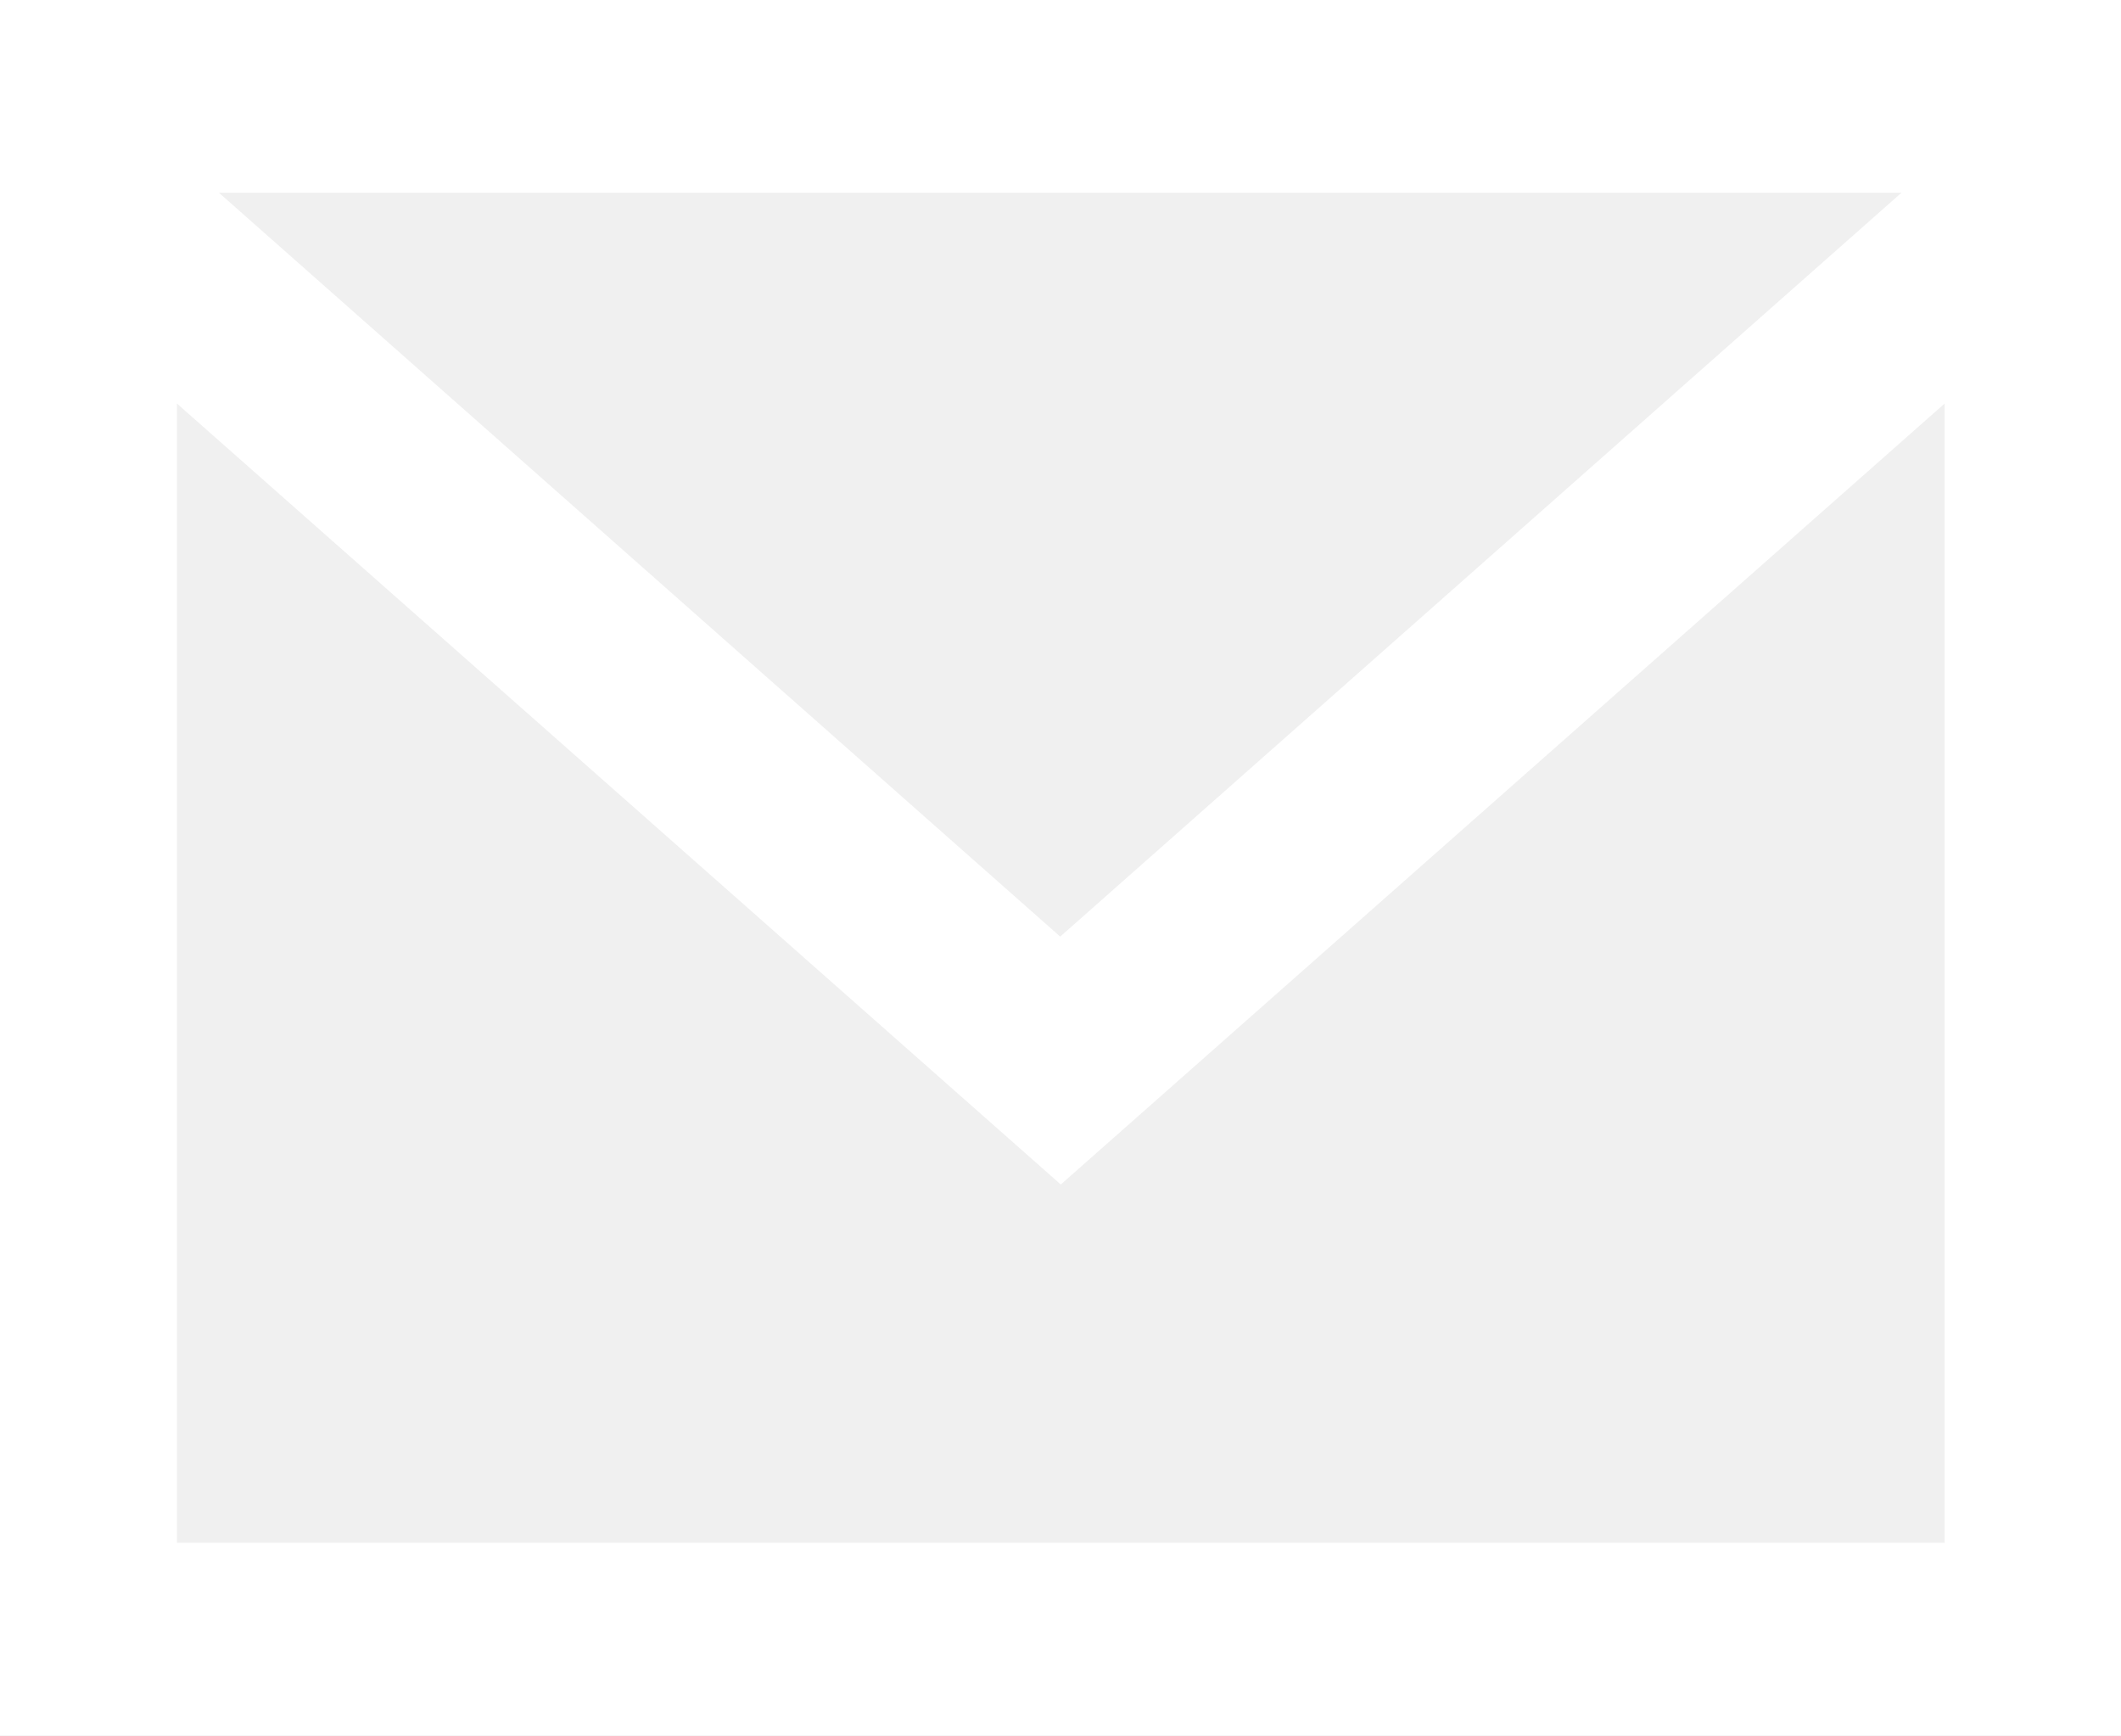
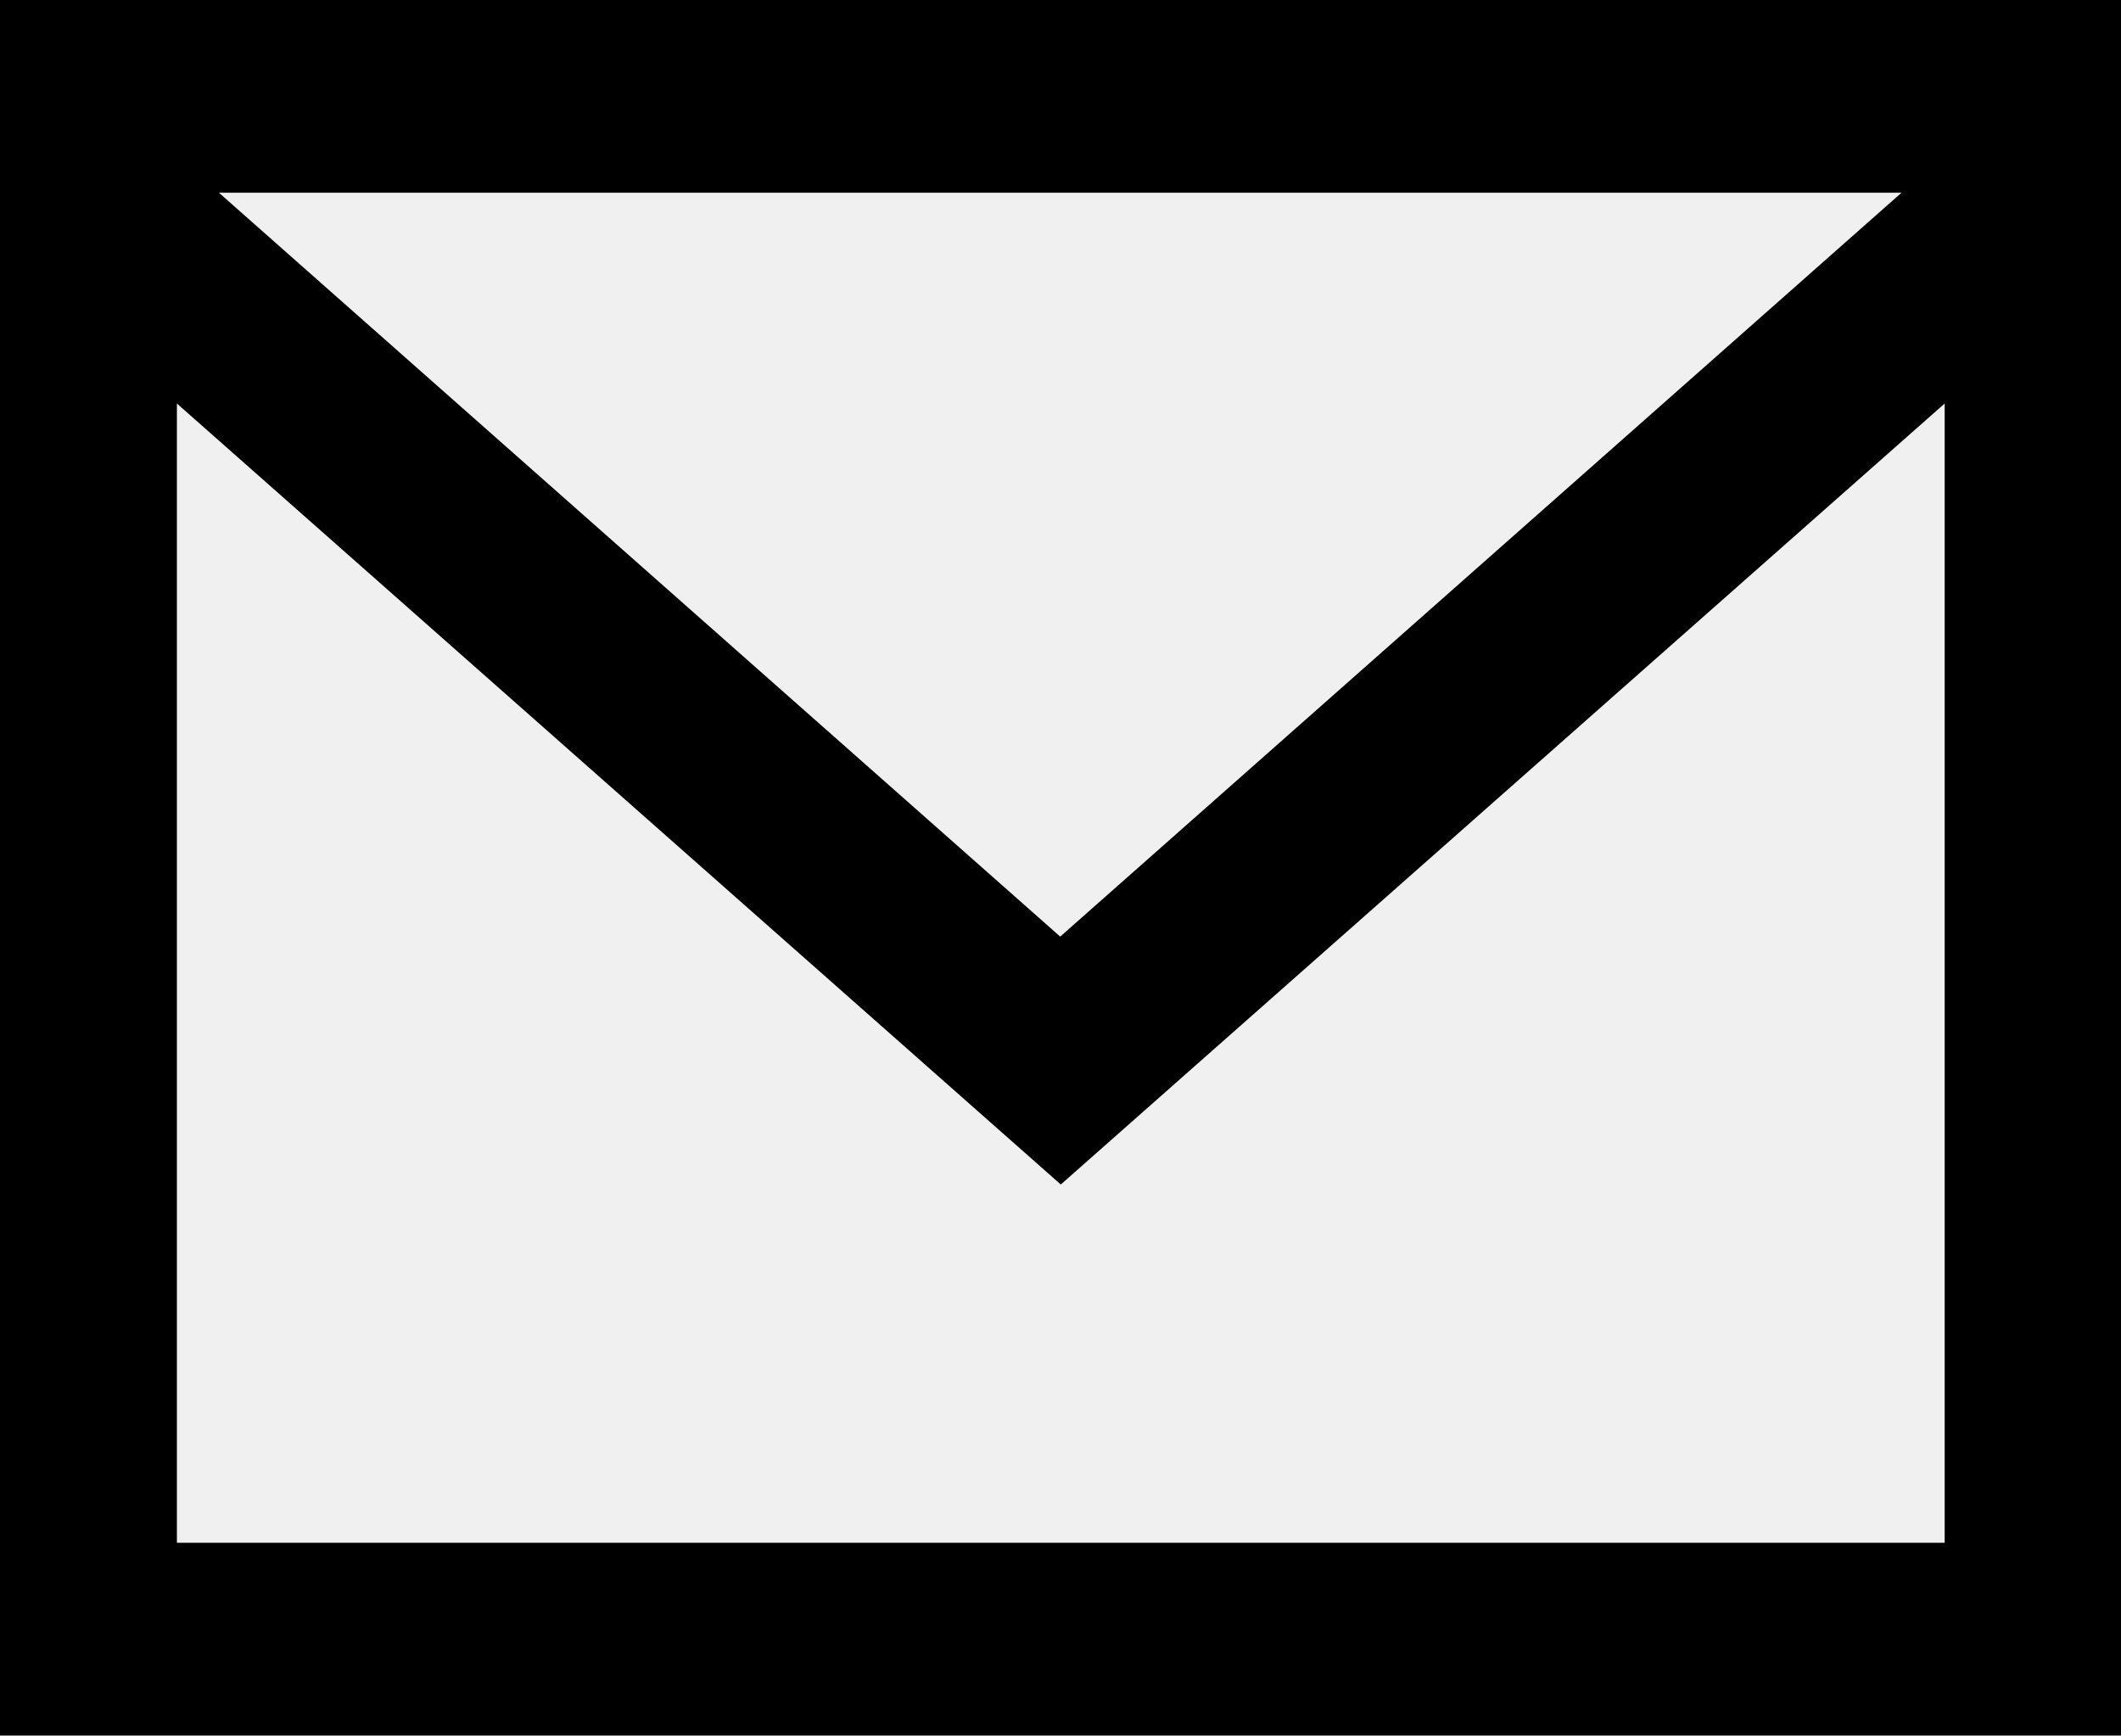
<svg xmlns="http://www.w3.org/2000/svg" width="100%" height="100%" viewBox="0 0 22 18" fill="none">
-   <path d="M0 18H22V0H0V18ZM19.723 1.999L10.997 9.714L2.271 1.999H19.723ZM1.835 16.001V4.185L11.003 12.285L20.171 4.185V16.001H1.841H1.835Z" fill="white" />
+   <path d="M0 18H22V0H0V18ZM19.723 1.999L10.997 9.714L2.271 1.999H19.723ZM1.835 16.001V4.185L11.003 12.285L20.171 4.185V16.001H1.841H1.835Z" fill="currentColor" />
</svg>
